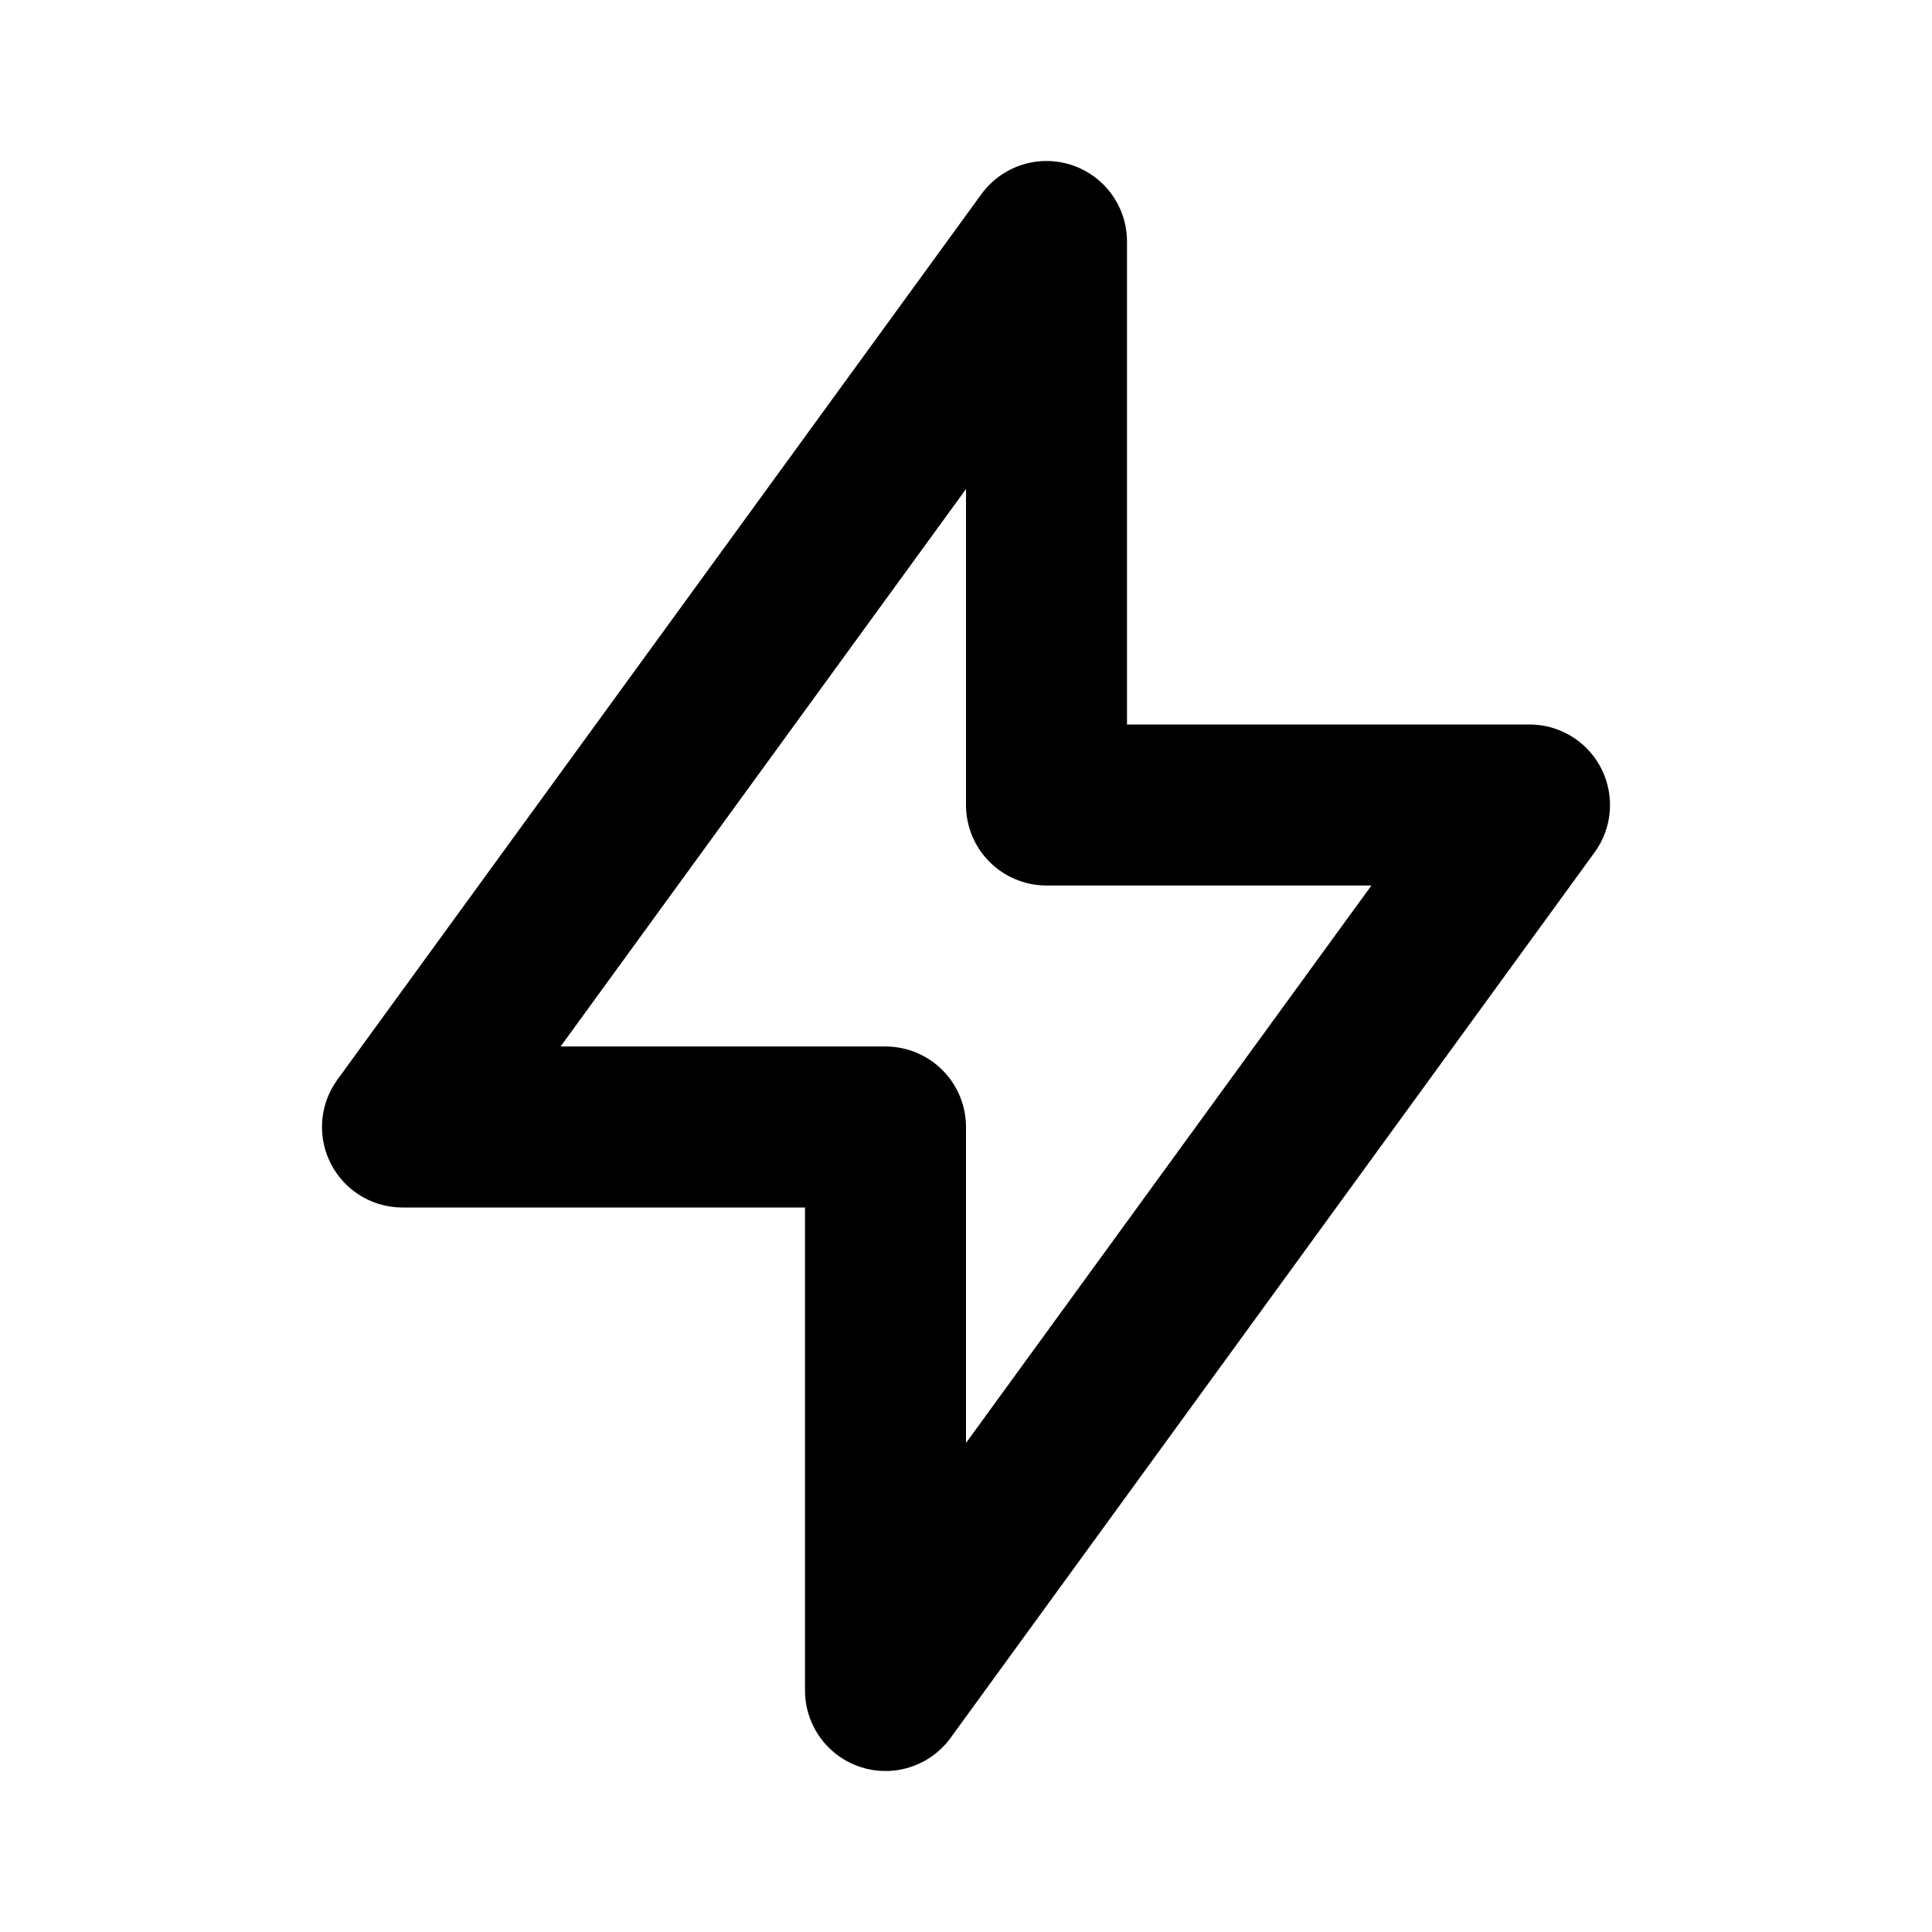
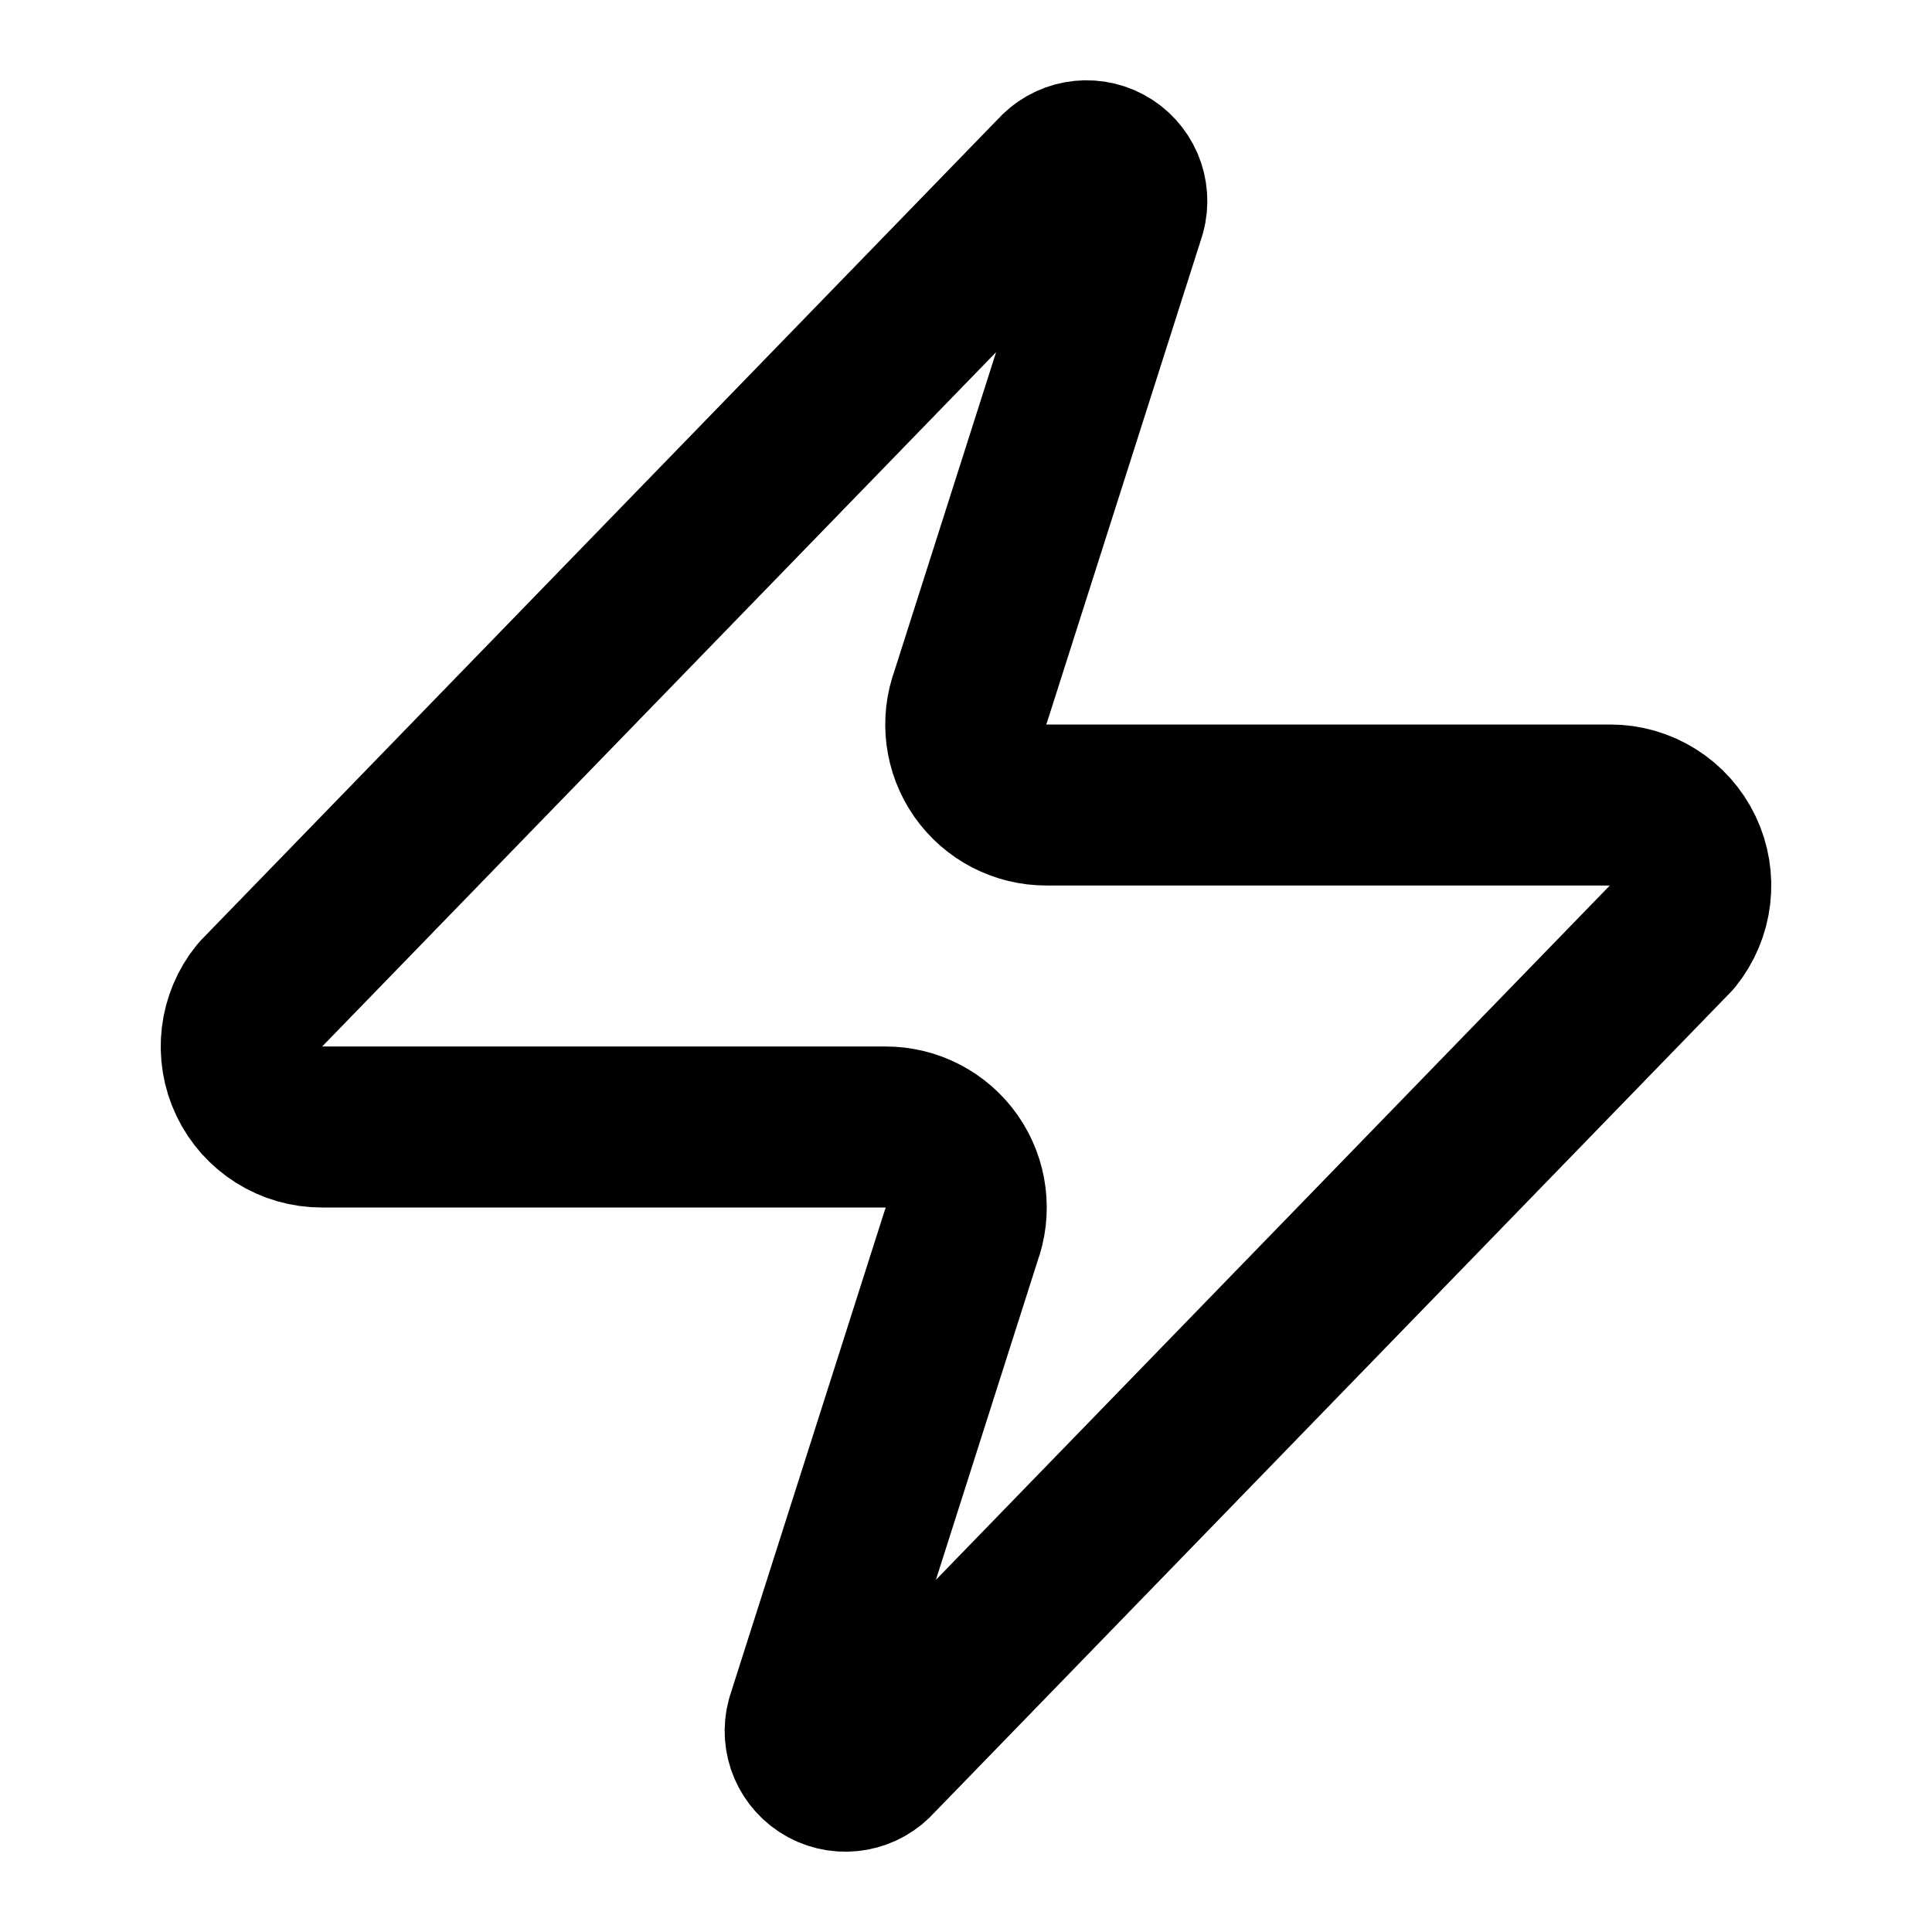
- <svg xmlns="http://www.w3.org/2000/svg" width="24" height="24" fill="none" stroke="currentColor" stroke-linecap="round" stroke-linejoin="round" stroke-width="2" class="icon icon-tabler icons-tabler-outline icon-tabler-bolt" viewBox="0 0 24 24">
-   <path stroke="none" d="M0 0h24v24H0z" />
-   <path d="M13 3v7h6l-8 11v-7H5z" />
+ <svg xmlns="http://www.w3.org/2000/svg" class="lucide lucide-zap" width="24" height="24" viewBox="0 0 24 24" fill="none" stroke="currentColor" stroke-width="2" stroke-linecap="round" stroke-linejoin="round">
+   <path d="M4 14a1 1 0 0 1-.78-1.63l9.9-10.2a.5.5 0 0 1 .86.46l-1.92 6.02A1 1 0 0 0 13 10h7a1 1 0 0 1 .78 1.63l-9.9 10.2a.5.5 0 0 1-.86-.46l1.92-6.02A1 1 0 0 0 11 14z" />
</svg>
